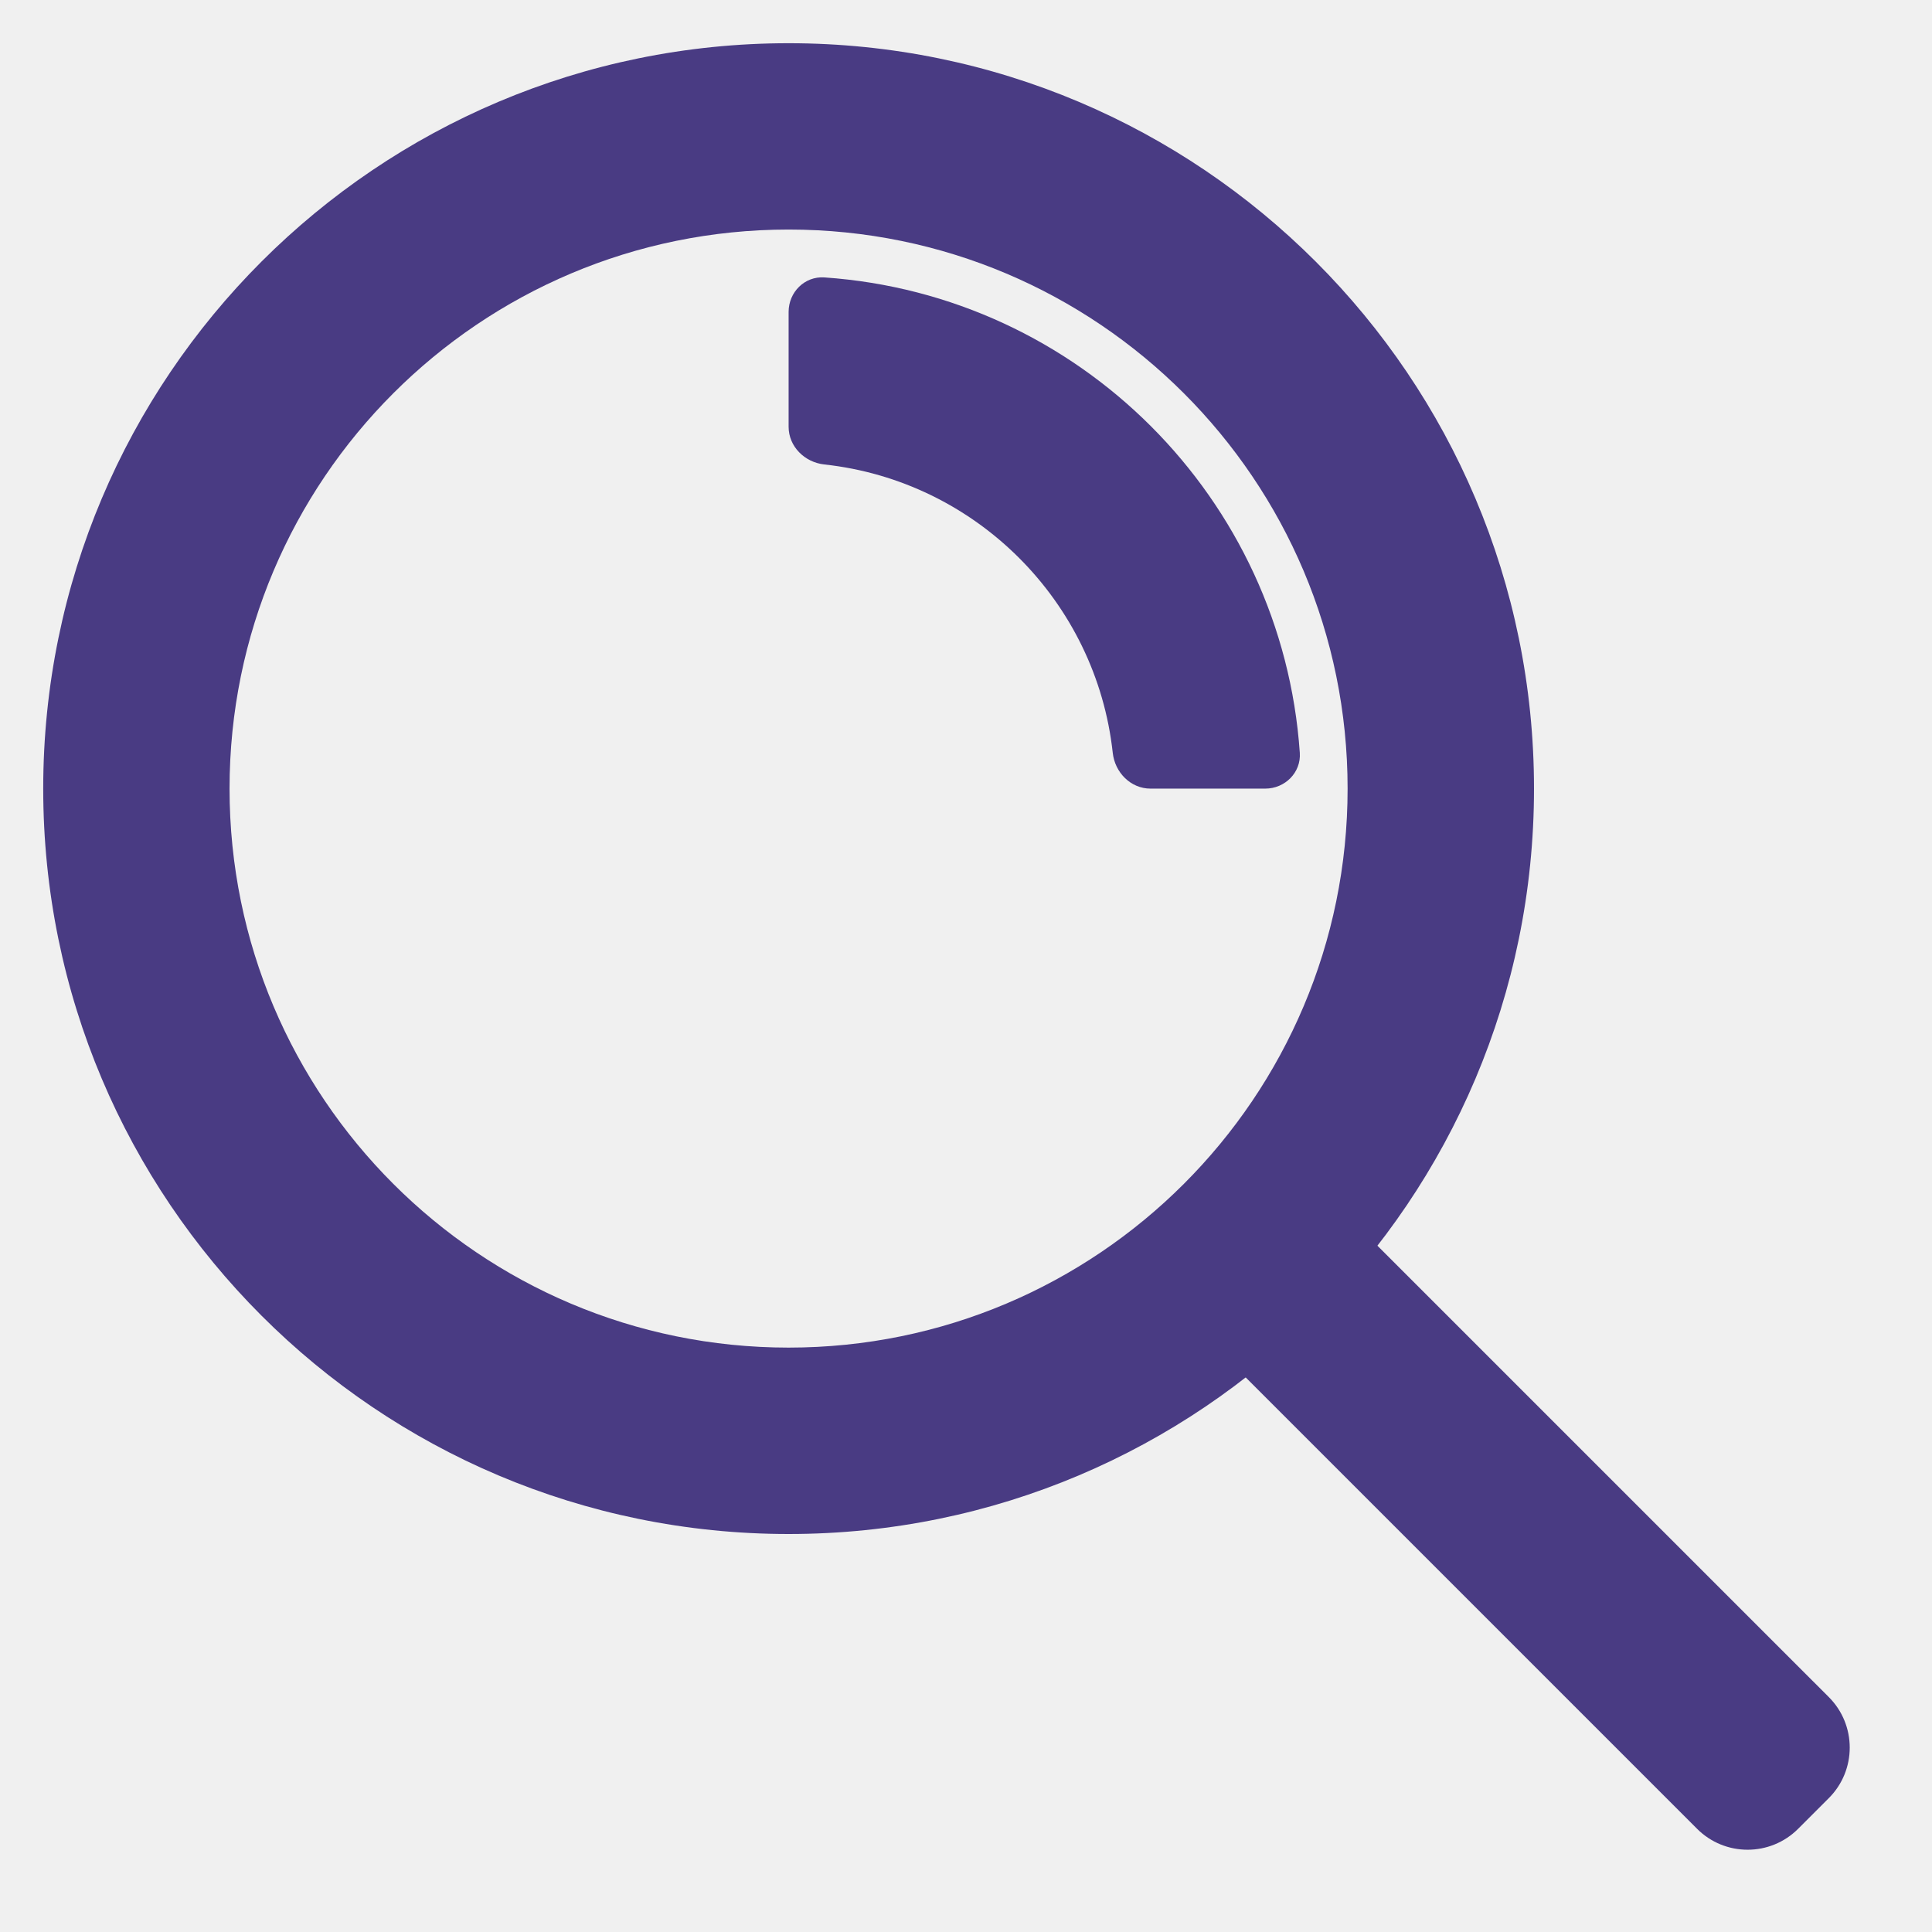
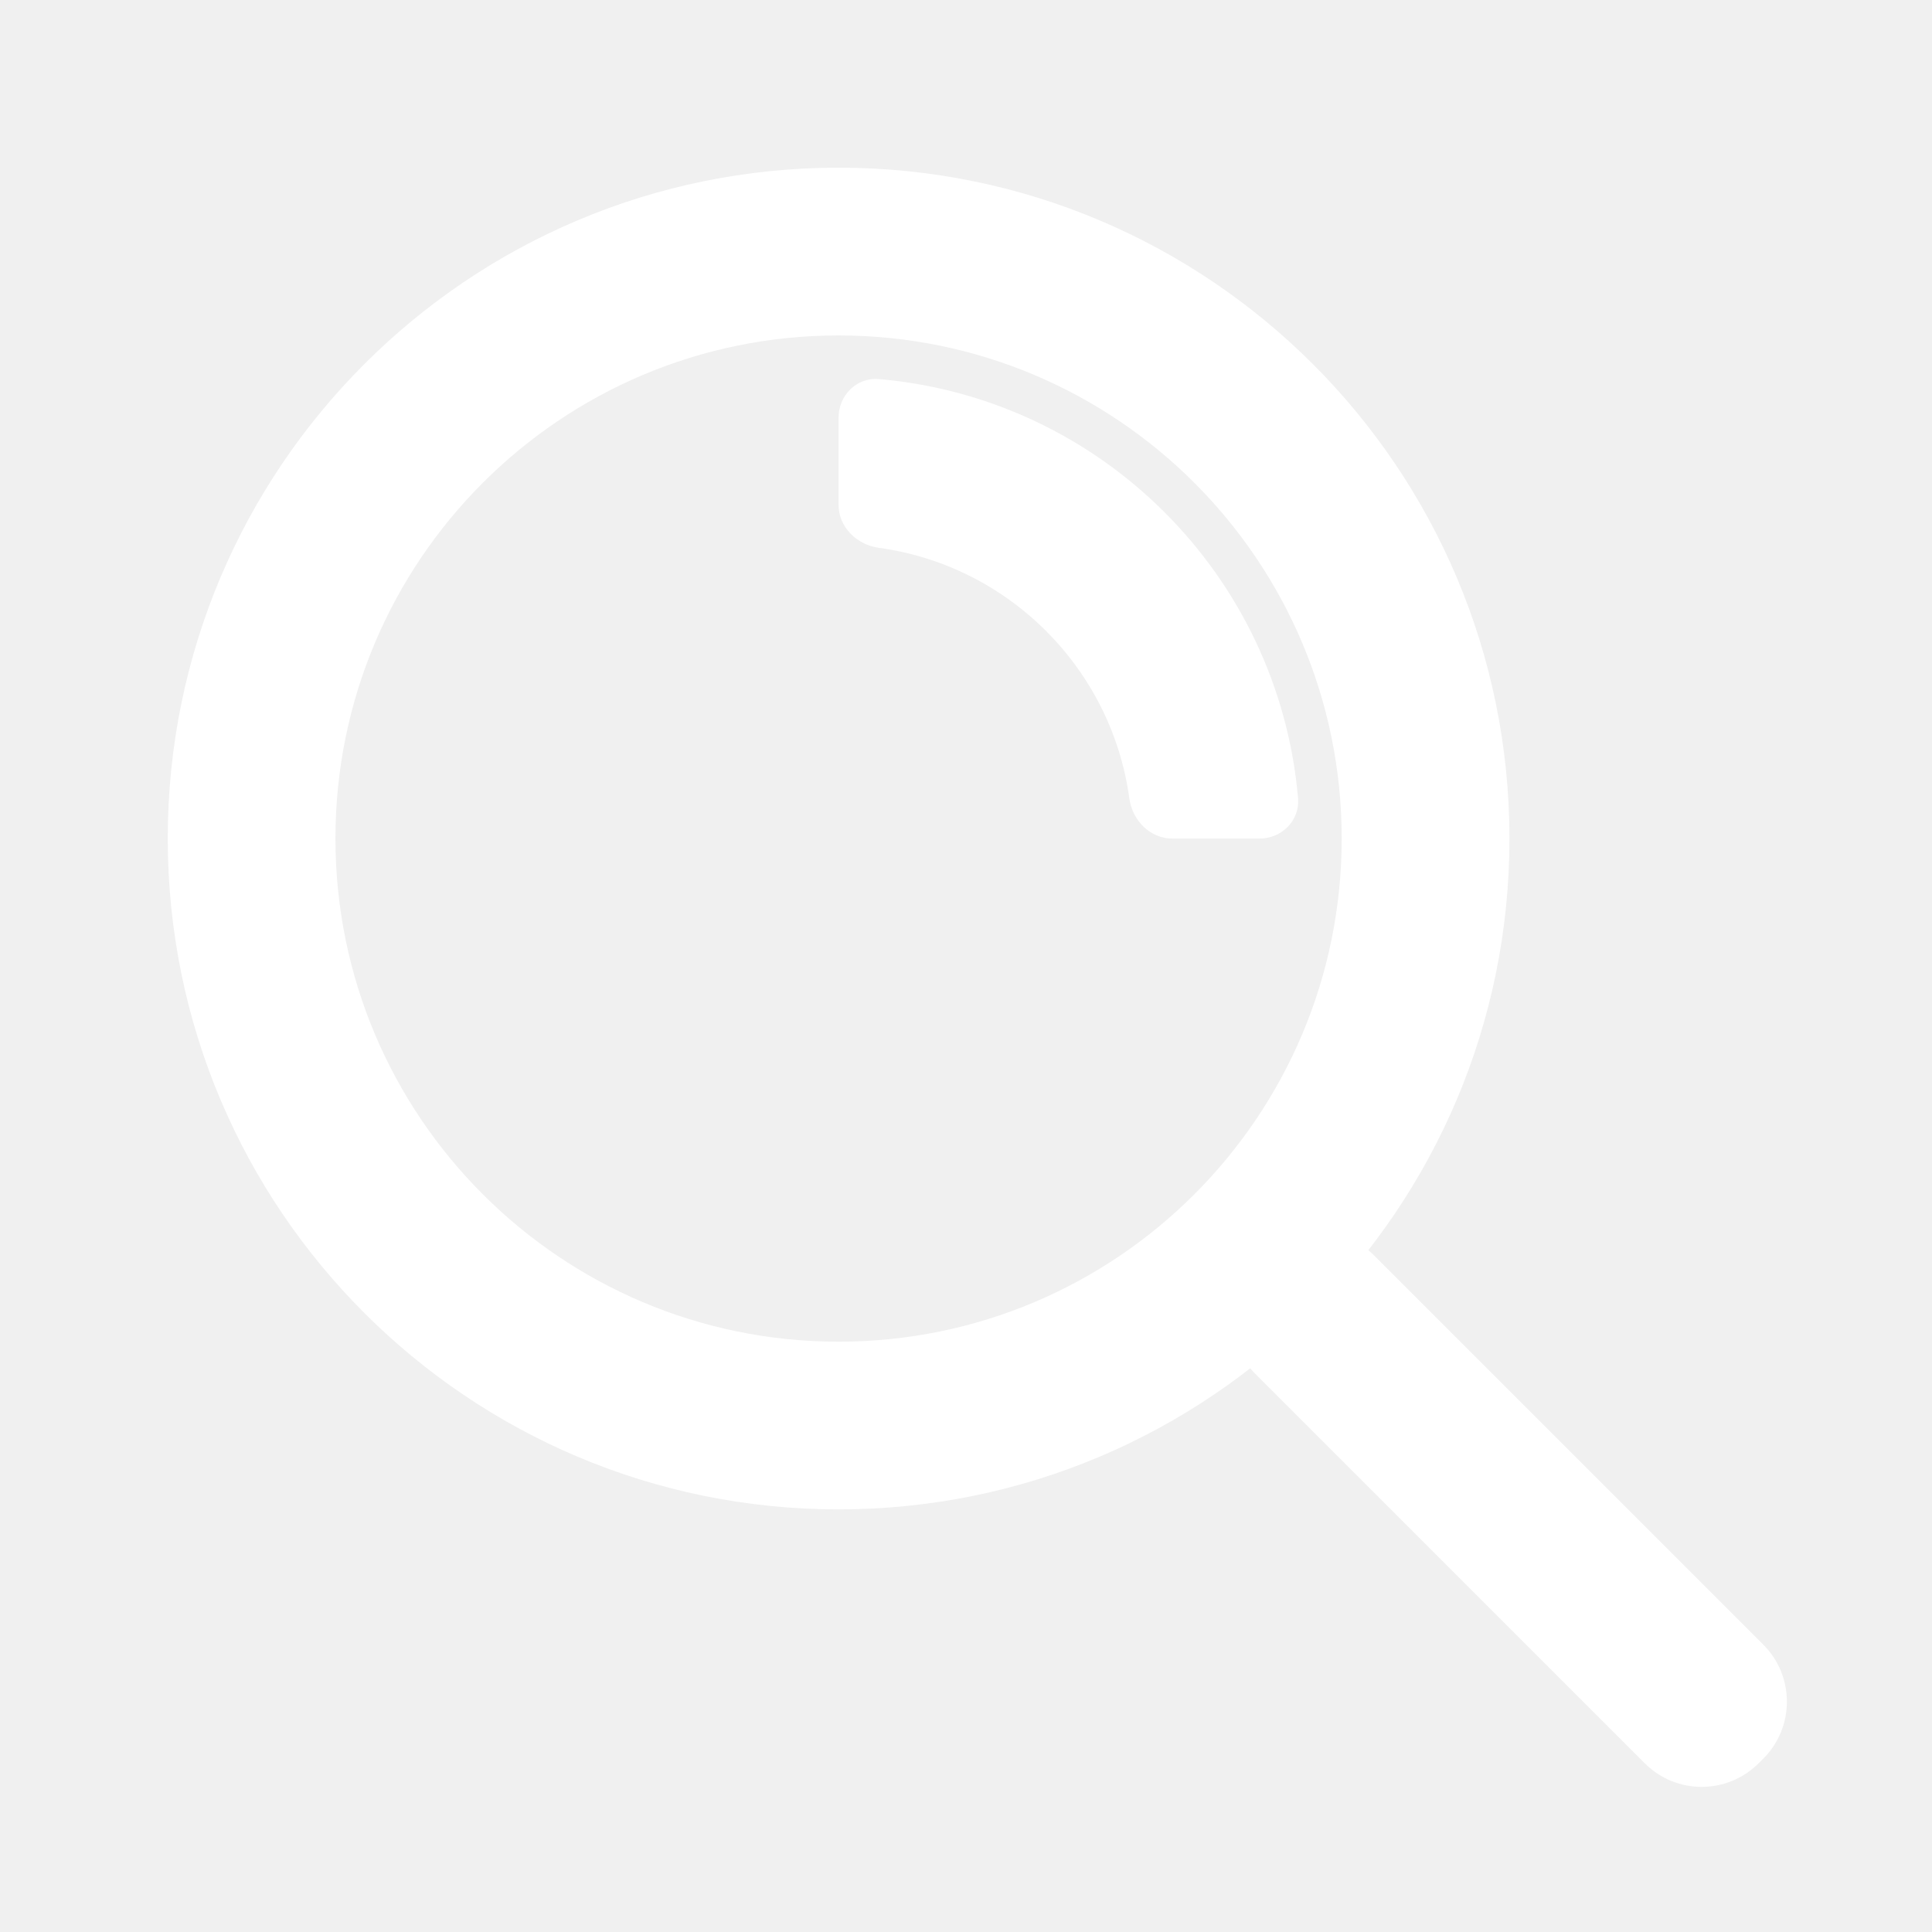
- <svg xmlns="http://www.w3.org/2000/svg" width="25" height="25" viewBox="0 0 27 27" fill="none">
-   <path fill-rule="evenodd" clip-rule="evenodd" d="M11.021 3.208C6.706 3.208 3.208 6.706 3.208 11.021C3.208 15.335 6.706 18.833 11.021 18.833C15.335 18.833 18.833 15.335 18.833 11.021C18.833 6.706 15.335 3.208 11.021 3.208ZM0.604 11.021C0.604 5.268 5.268 0.604 11.021 0.604C16.774 0.604 21.438 5.268 21.438 11.021C21.438 16.774 16.774 21.438 11.021 21.438C5.268 21.438 0.604 16.774 0.604 11.021Z" fill="#493B83" />
-   <path fill-rule="evenodd" clip-rule="evenodd" d="M16.078 11.021C15.802 11.021 15.581 10.796 15.551 10.522C15.32 8.404 13.638 6.721 11.52 6.491C11.245 6.461 11.021 6.24 11.021 5.964V4.359C11.021 4.083 11.245 3.858 11.521 3.877C15.078 4.122 17.92 6.964 18.165 10.521C18.184 10.796 17.958 11.021 17.682 11.021H16.078Z" fill="#493B83" />
-   <path fill-rule="evenodd" clip-rule="evenodd" d="M17.745 17.318C18.135 16.927 18.768 16.927 19.159 17.318L25.557 23.716C25.948 24.106 25.948 24.74 25.557 25.13L25.13 25.557C24.74 25.948 24.106 25.948 23.716 25.557L17.318 19.159C16.927 18.768 16.927 18.135 17.318 17.745L17.745 17.318Z" fill="#493B83" />
+ <svg xmlns="http://www.w3.org/2000/svg" width="24" height="24" viewBox="0 0 24 24" fill="none">
+   <g clip-path="url(#clip0_882_1317)">
+     <path fill-rule="evenodd" clip-rule="evenodd" d="M10.417 4.167C6.966 4.167 4.167 6.965 4.167 10.417C4.167 13.868 6.966 16.667 10.417 16.667C13.869 16.667 16.667 13.868 16.667 10.417C16.667 6.965 13.869 4.167 10.417 4.167ZM2.084 10.417C2.084 5.814 5.815 2.083 10.417 2.083C15.02 2.083 18.751 5.814 18.751 10.417C18.751 15.019 15.02 18.75 10.417 18.75C5.815 18.75 2.084 15.019 2.084 10.417Z" fill="white" />
+     <path fill-rule="evenodd" clip-rule="evenodd" d="M14.563 10.417C14.287 10.417 14.066 10.192 14.029 9.918C13.808 8.303 12.53 7.026 10.916 6.805C10.642 6.767 10.417 6.547 10.417 6.271V5.188C10.417 4.911 10.642 4.685 10.917 4.709C13.682 4.948 15.886 7.151 16.125 9.917C16.148 10.192 15.922 10.417 15.646 10.417H14.563Z" fill="white" />
+     <path fill-rule="evenodd" clip-rule="evenodd" d="M15.655 15.595C16.045 15.205 16.678 15.205 17.069 15.595L21.905 20.431C22.295 20.822 22.295 21.455 21.905 21.846L21.846 21.904C21.455 22.295 20.822 22.295 20.432 21.904L15.596 17.069C15.205 16.678 15.205 16.045 15.596 15.655L15.655 15.595Z" fill="white" />
+   </g>
+   <defs>
+     <clipPath id="clip0_882_1317">
+       <rect width="24" height="24" fill="white" />
+     </clipPath>
+   </defs>
</svg>
